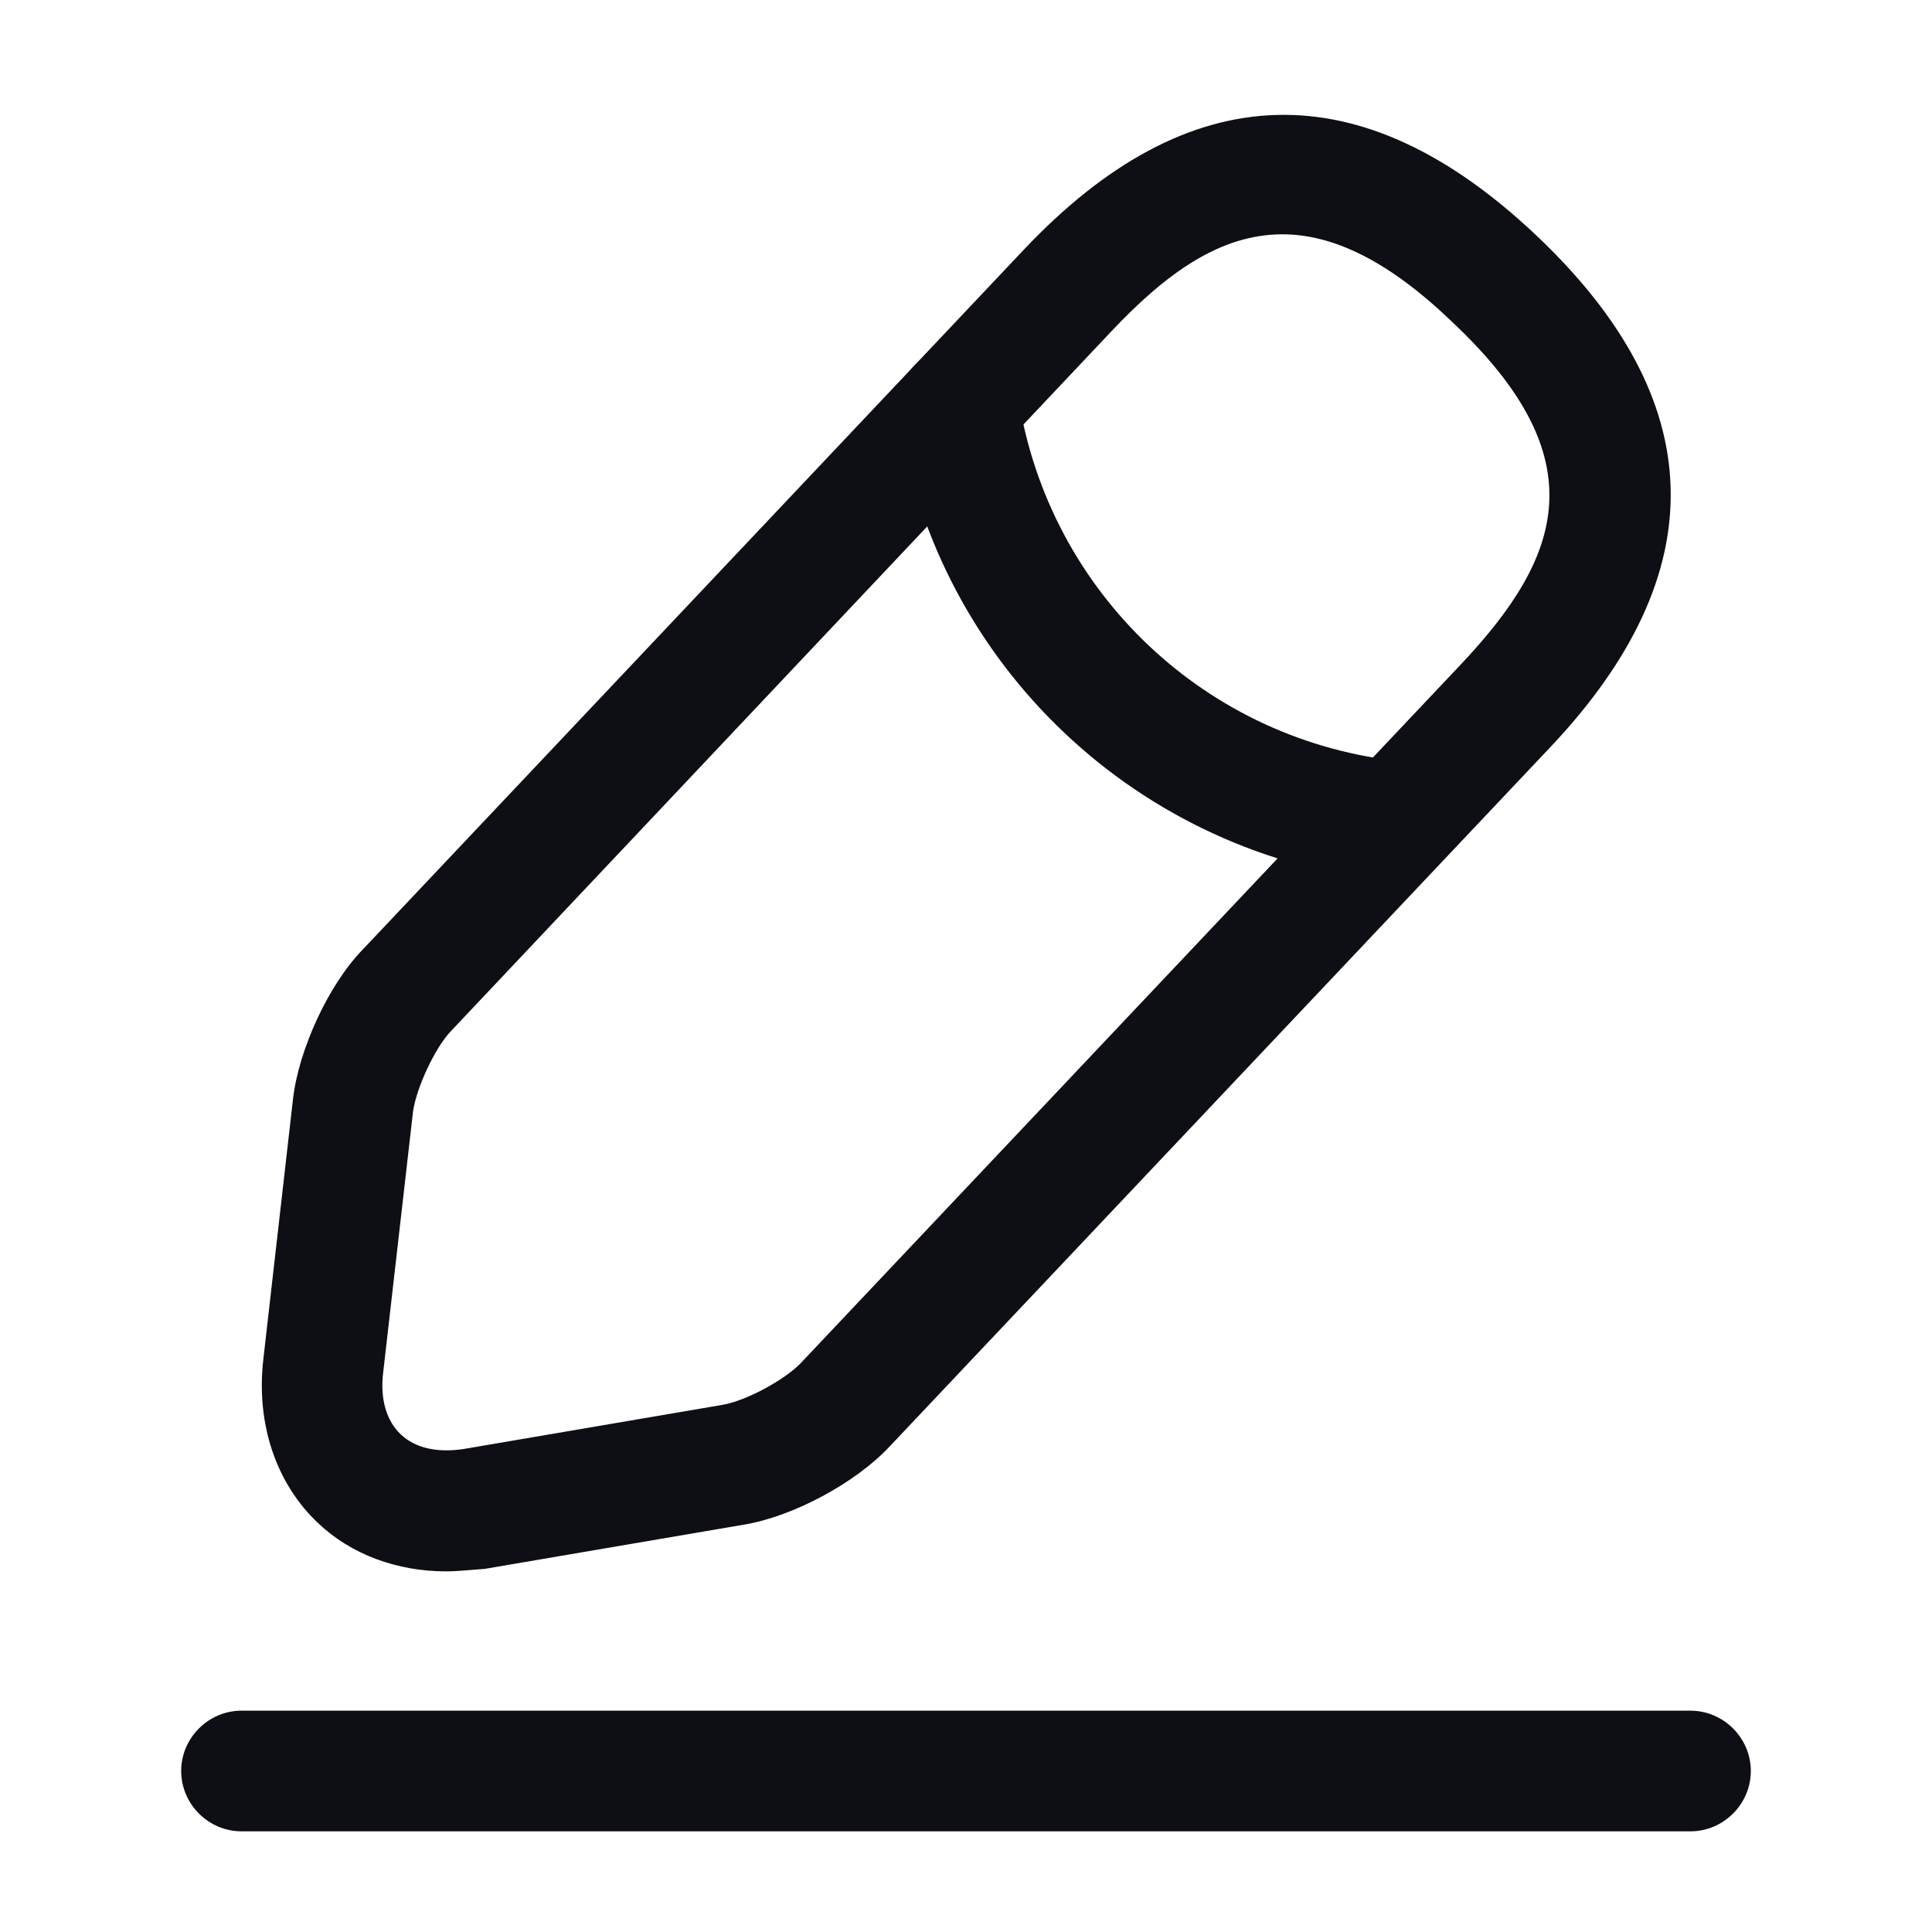
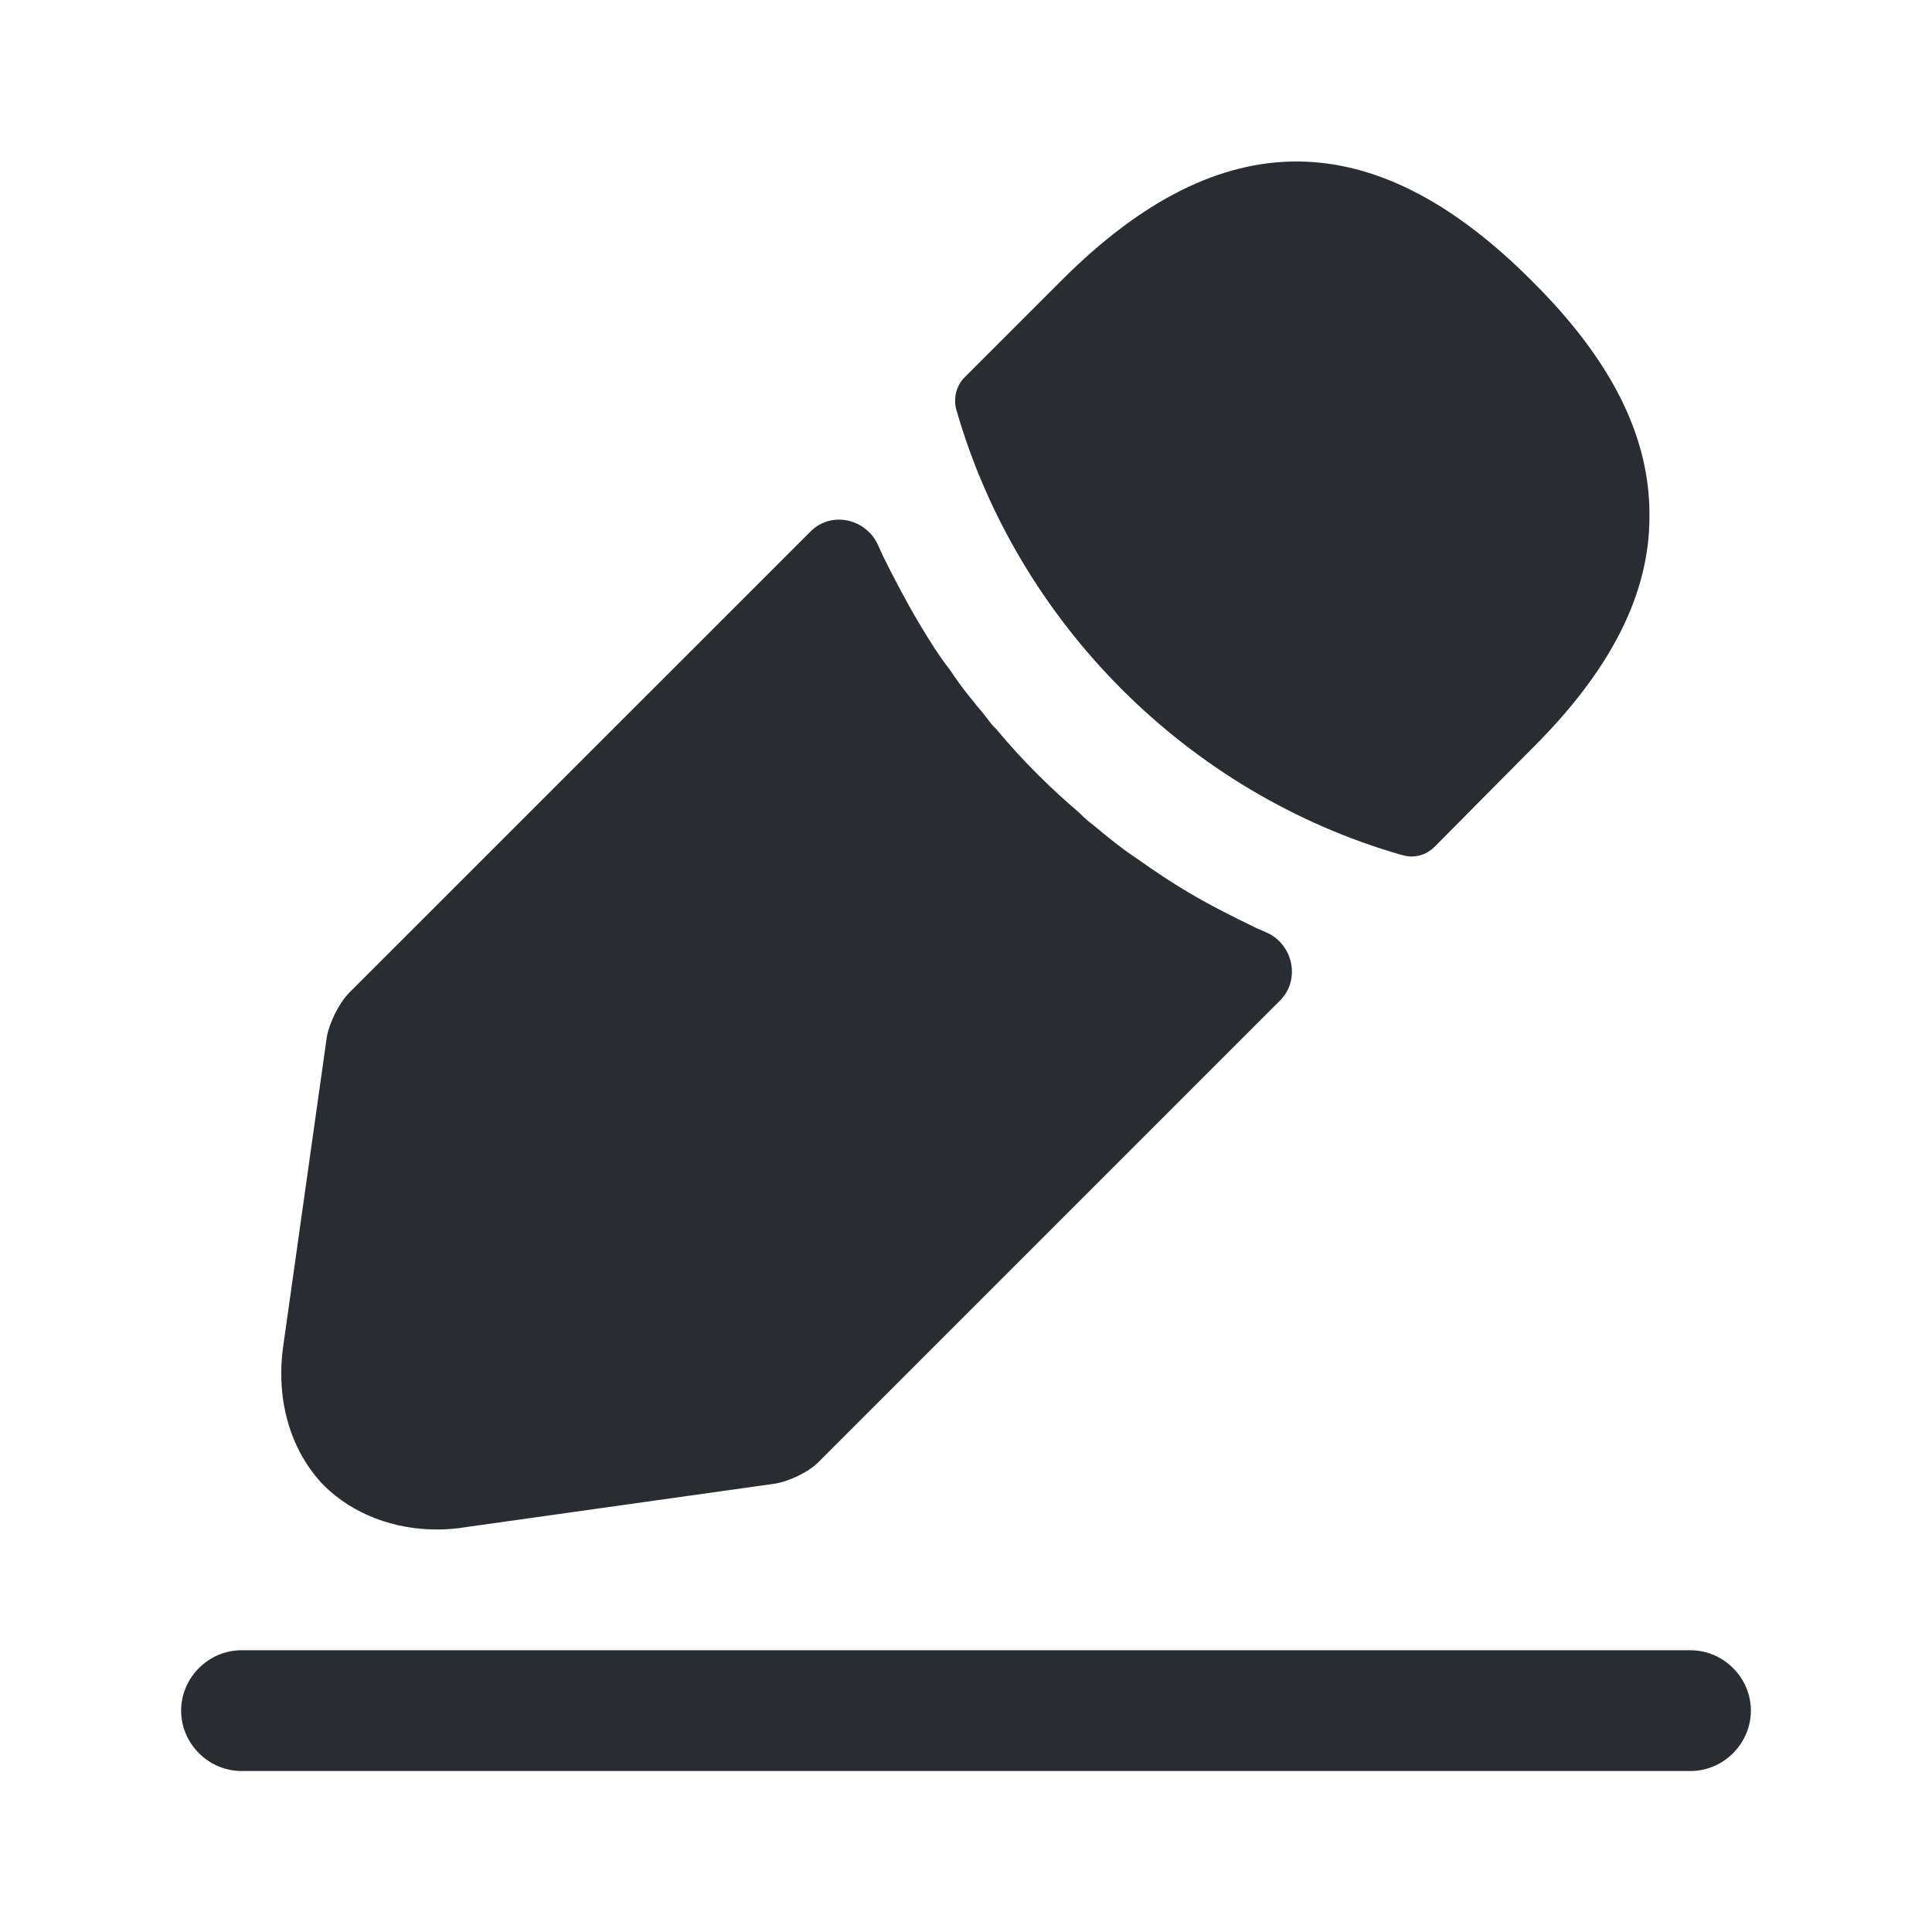
- <svg xmlns="http://www.w3.org/2000/svg" width="18" height="18" viewBox="0 0 18 18" fill="none">
-   <path d="M4.155 14.64C3.698 14.64 3.27 14.482 2.963 14.19C2.573 13.822 2.385 13.268 2.453 12.668L2.73 10.238C2.783 9.78 3.06 9.173 3.383 8.843L9.54 2.325C11.078 0.698 12.683 0.653 14.31 2.19C15.938 3.728 15.983 5.333 14.445 6.96L8.288 13.477C7.973 13.815 7.388 14.13 6.93 14.205L4.515 14.617C4.388 14.625 4.275 14.64 4.155 14.64ZM11.948 2.183C11.37 2.183 10.868 2.543 10.358 3.083L4.2 9.608C4.05 9.765 3.878 10.14 3.848 10.357L3.57 12.787C3.54 13.035 3.6 13.238 3.735 13.365C3.87 13.492 4.073 13.537 4.32 13.5L6.735 13.088C6.953 13.05 7.313 12.855 7.463 12.697L13.62 6.18C14.55 5.19 14.888 4.275 13.53 3C12.931 2.423 12.413 2.183 11.948 2.183Z" fill="#0E0E15" />
-   <path d="M13.005 8.213C12.99 8.213 12.968 8.213 12.953 8.213C10.613 7.98 8.73 6.203 8.37 3.878C8.325 3.57 8.535 3.285 8.843 3.233C9.15 3.188 9.435 3.398 9.488 3.705C9.773 5.52 11.243 6.915 13.073 7.095C13.38 7.125 13.605 7.403 13.575 7.71C13.538 7.995 13.29 8.213 13.005 8.213Z" fill="#0E0E15" />
-   <path d="M15.75 17.062H2.25C1.942 17.062 1.688 16.808 1.688 16.5C1.688 16.192 1.942 15.938 2.25 15.938H15.75C16.058 15.938 16.312 16.192 16.312 16.5C16.312 16.808 16.058 17.062 15.75 17.062Z" fill="#0E0E15" />
+ <svg xmlns="http://www.w3.org/2000/svg" width="24" height="24" viewBox="0 0 24 24" fill="none">
+   <path d="M21 22H3C2.59 22 2.25 21.66 2.25 21.25C2.25 20.84 2.59 20.5 3 20.5H21C21.41 20.5 21.75 20.84 21.75 21.25C21.75 21.66 21.41 22 21 22Z" fill="#292D32" />
+   <path d="M19.02 3.48C17.08 1.54 15.18 1.49 13.19 3.48L11.98 4.69C11.88 4.79 11.84 4.95 11.88 5.09C12.64 7.74 14.76 9.86 17.41 10.62C17.45 10.63 17.49 10.64 17.53 10.64C17.64 10.64 17.74 10.6 17.82 10.52L19.02 9.31C20.01 8.33 20.49 7.38 20.49 6.42C20.5 5.43 20.02 4.47 19.02 3.48Z" fill="#292D32" />
+   <path d="M15.61 11.53C15.32 11.39 15.04 11.25 14.77 11.09C14.55 10.96 14.34 10.82 14.13 10.67C13.96 10.56 13.76 10.4 13.57 10.24C13.55 10.23 13.48 10.17 13.4 10.09C13.07 9.81 12.7 9.45 12.37 9.05C12.34 9.03 12.29 8.96 12.22 8.87C12.12 8.75 11.95 8.55 11.8 8.32C11.68 8.17 11.54 7.95 11.41 7.73C11.25 7.46 11.11 7.19 10.97 6.91C10.949 6.865 10.928 6.819 10.909 6.775C10.761 6.441 10.326 6.344 10.069 6.602L4.34 12.33C4.21 12.46 4.09 12.71 4.06 12.88L3.52 16.71C3.42 17.39 3.61 18.03 4.03 18.46C4.39 18.81 4.89 19 5.43 19C5.55 19 5.67 18.99 5.79 18.97L9.63 18.43C9.81 18.4 10.06 18.28 10.18 18.15L15.901 12.429C16.161 12.169 16.063 11.724 15.725 11.58C15.687 11.563 15.649 11.547 15.61 11.53Z" fill="#292D32" />
</svg>
